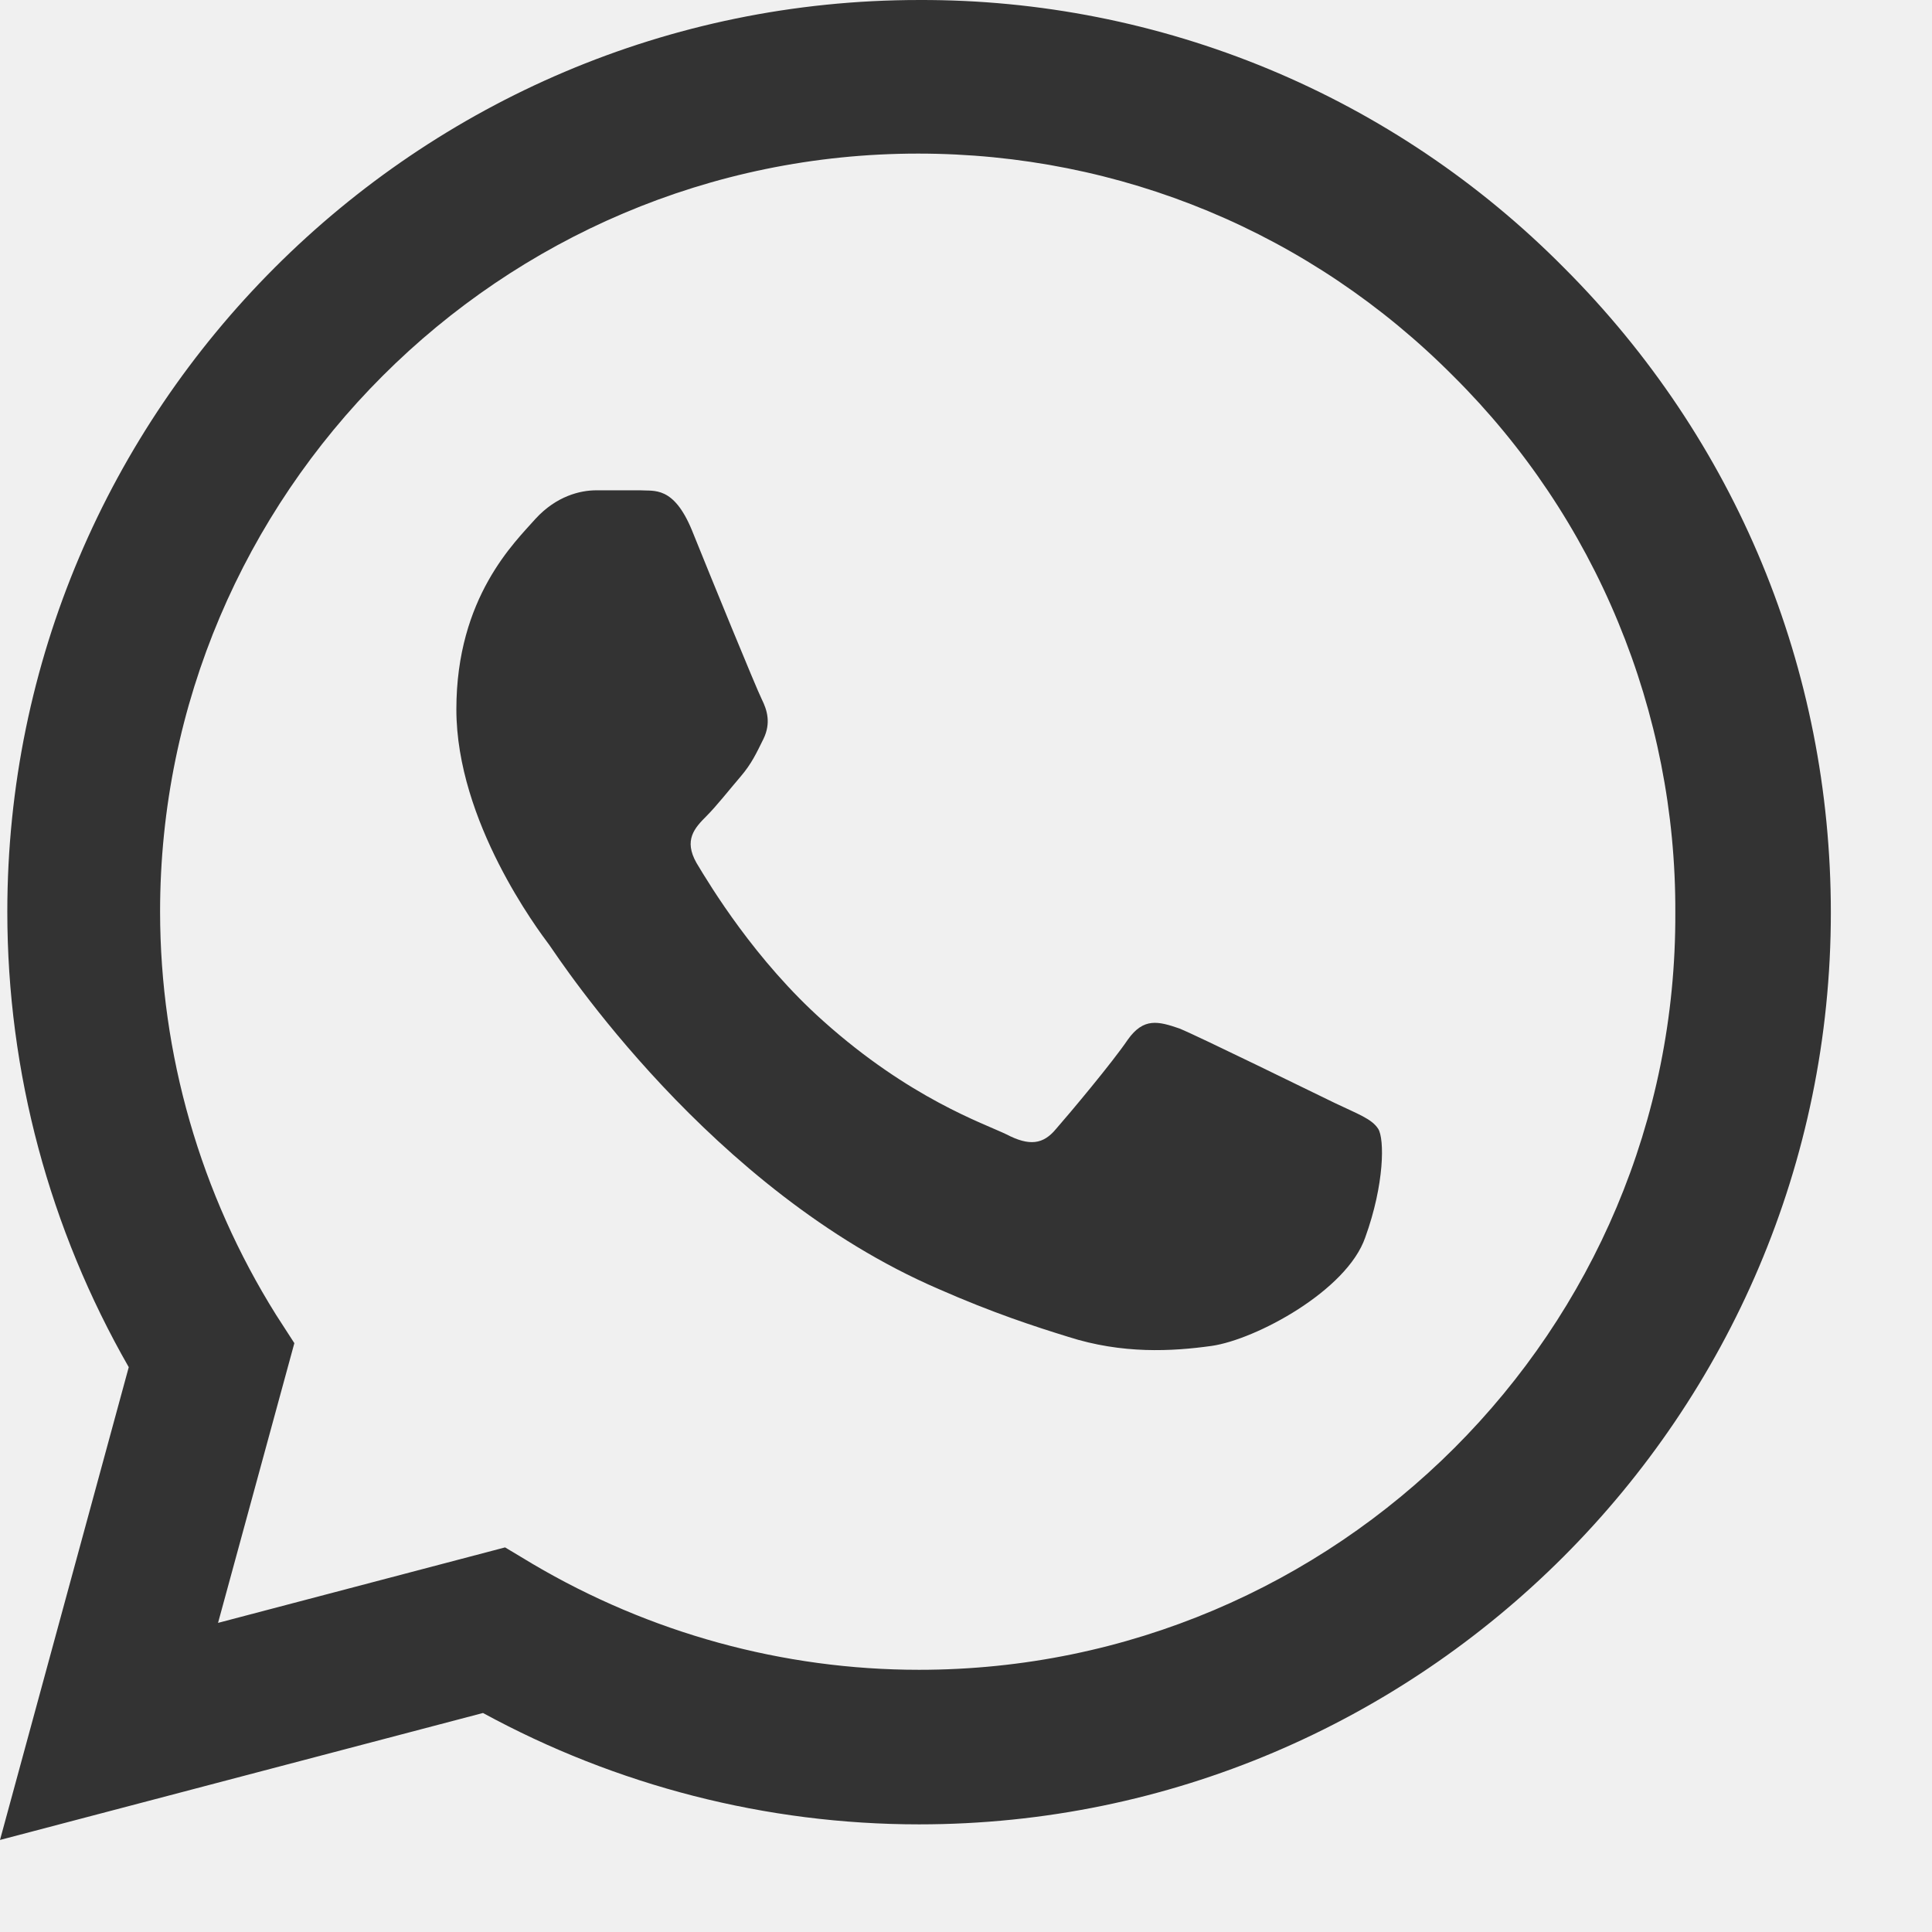
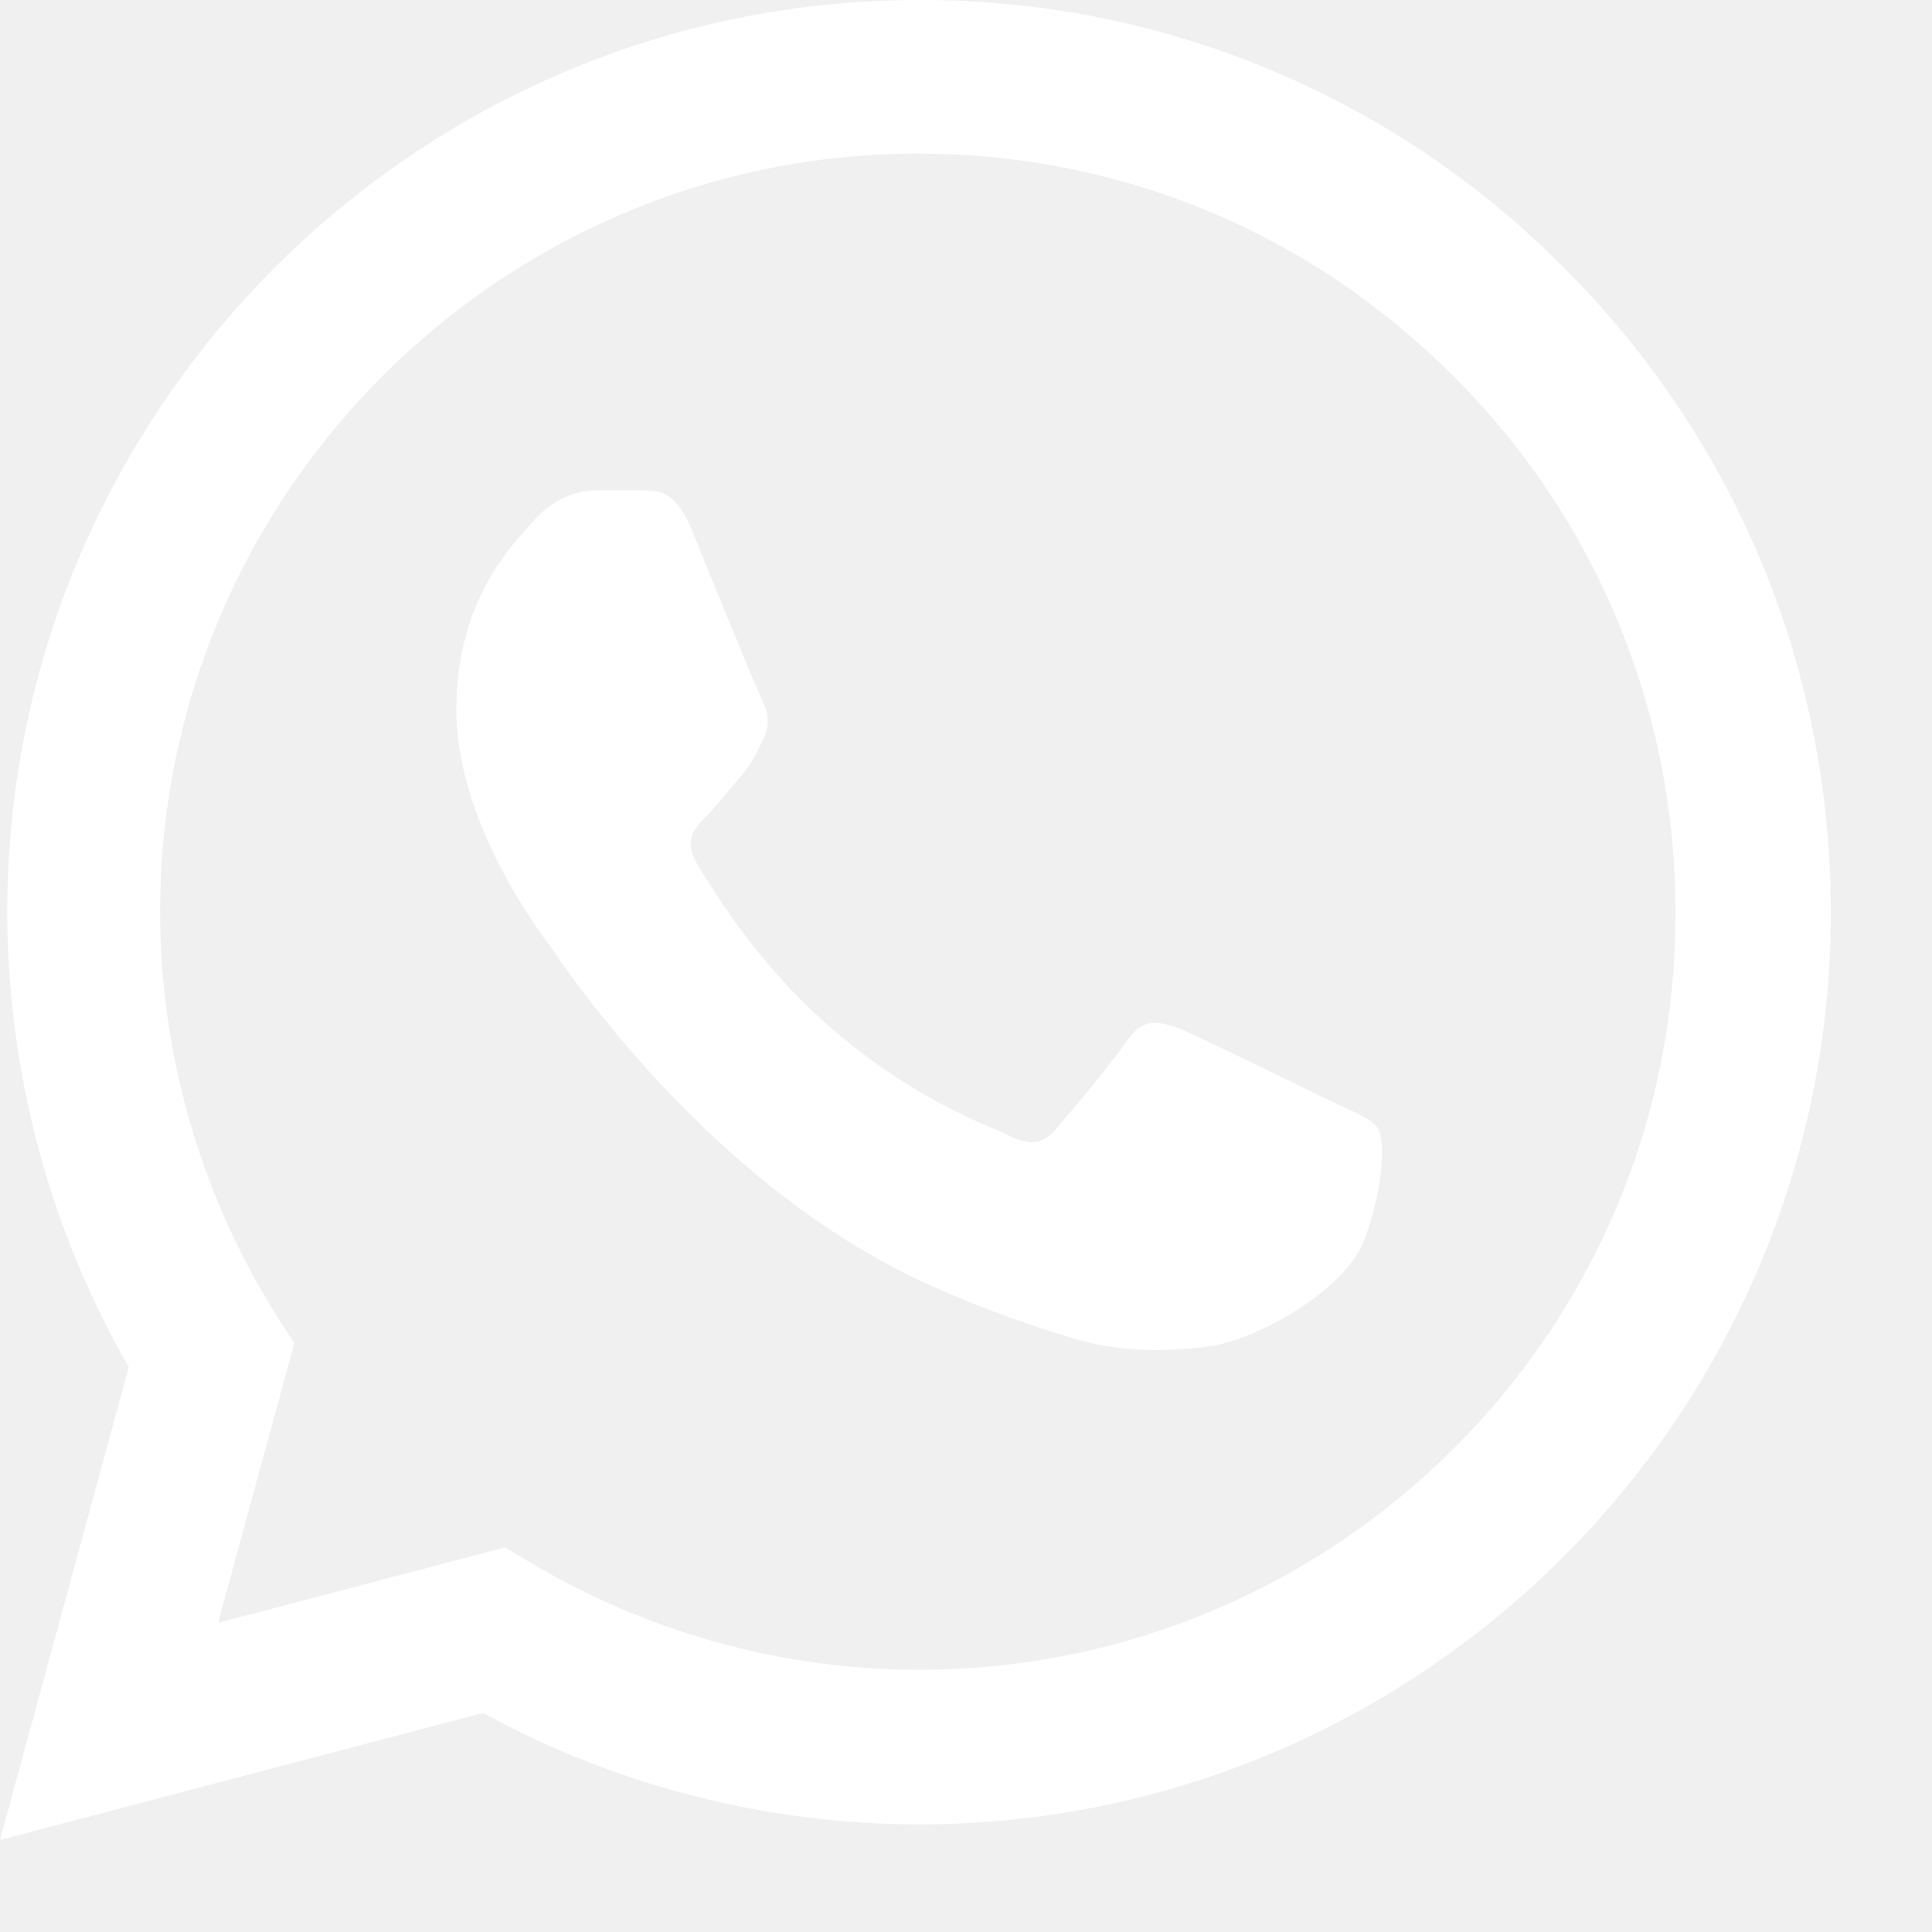
<svg xmlns="http://www.w3.org/2000/svg" width="14" height="14" viewBox="0 0 14 14" fill="none">
-   <path d="M11.333 1.94C10.722 1.323 9.994 0.833 9.192 0.5C8.389 0.167 7.529 -0.003 6.66 3.59301e-05C3.02 3.59301e-05 0.053 2.967 0.053 6.607C0.053 7.773 0.36 8.907 0.933 9.907L0 13.333L3.5 12.413C4.467 12.94 5.553 13.22 6.66 13.22C10.3 13.22 13.267 10.253 13.267 6.613C13.267 4.847 12.58 3.187 11.333 1.94ZM6.66 12.1C5.673 12.1 4.707 11.833 3.86 11.333L3.66 11.213L1.58 11.76L2.133 9.733L2 9.527C1.452 8.651 1.161 7.64 1.16 6.607C1.16 3.58 3.627 1.113 6.653 1.113C8.12 1.113 9.5 1.687 10.533 2.727C11.045 3.236 11.451 3.842 11.726 4.509C12.002 5.176 12.143 5.891 12.14 6.613C12.153 9.64 9.687 12.1 6.66 12.1ZM9.673 7.993C9.507 7.913 8.693 7.513 8.547 7.453C8.393 7.4 8.287 7.373 8.173 7.533C8.06 7.7 7.747 8.073 7.653 8.18C7.56 8.293 7.46 8.307 7.293 8.22C7.127 8.14 6.593 7.96 5.967 7.4C5.473 6.96 5.147 6.42 5.047 6.253C4.953 6.087 5.033 6 5.12 5.913C5.193 5.84 5.287 5.72 5.367 5.627C5.447 5.533 5.48 5.46 5.533 5.353C5.587 5.24 5.56 5.147 5.52 5.067C5.48 4.987 5.147 4.173 5.013 3.84C4.88 3.52 4.74 3.56 4.64 3.553H4.32C4.207 3.553 4.033 3.593 3.88 3.76C3.733 3.927 3.307 4.327 3.307 5.14C3.307 5.953 3.9 6.74 3.98 6.847C4.06 6.96 5.147 8.627 6.8 9.34C7.193 9.513 7.5 9.613 7.74 9.687C8.133 9.813 8.493 9.793 8.78 9.753C9.1 9.707 9.76 9.353 9.893 8.967C10.033 8.58 10.033 8.253 9.987 8.18C9.94 8.107 9.84 8.073 9.673 7.993Z" fill="#333333" />
+   <path d="M11.333 1.94C10.722 1.323 9.994 0.833 9.192 0.5C8.389 0.167 7.529 -0.003 6.66 3.59301e-05C3.02 3.59301e-05 0.053 2.967 0.053 6.607C0.053 7.773 0.36 8.907 0.933 9.907L0 13.333L3.5 12.413C4.467 12.94 5.553 13.22 6.66 13.22C10.3 13.22 13.267 10.253 13.267 6.613C13.267 4.847 12.58 3.187 11.333 1.94ZM6.66 12.1C5.673 12.1 4.707 11.833 3.86 11.333L3.66 11.213L1.58 11.76L2.133 9.733L2 9.527C1.452 8.651 1.161 7.64 1.16 6.607C1.16 3.58 3.627 1.113 6.653 1.113C8.12 1.113 9.5 1.687 10.533 2.727C11.045 3.236 11.451 3.842 11.726 4.509C12.002 5.176 12.143 5.891 12.14 6.613C12.153 9.64 9.687 12.1 6.66 12.1ZM9.673 7.993C9.507 7.913 8.693 7.513 8.547 7.453C8.393 7.4 8.287 7.373 8.173 7.533C8.06 7.7 7.747 8.073 7.653 8.18C7.56 8.293 7.46 8.307 7.293 8.22C7.127 8.14 6.593 7.96 5.967 7.4C5.473 6.96 5.147 6.42 5.047 6.253C4.953 6.087 5.033 6 5.12 5.913C5.193 5.84 5.287 5.72 5.367 5.627C5.447 5.533 5.48 5.46 5.533 5.353C5.587 5.24 5.56 5.147 5.52 5.067C5.48 4.987 5.147 4.173 5.013 3.84C4.88 3.52 4.74 3.56 4.64 3.553H4.32C4.207 3.553 4.033 3.593 3.88 3.76C3.733 3.927 3.307 4.327 3.307 5.14C3.307 5.953 3.9 6.74 3.98 6.847C4.06 6.96 5.147 8.627 6.8 9.34C7.193 9.513 7.5 9.613 7.74 9.687C8.133 9.813 8.493 9.793 8.78 9.753C9.1 9.707 9.76 9.353 9.893 8.967C10.033 8.58 10.033 8.253 9.987 8.18C9.94 8.107 9.84 8.073 9.673 7.993Z" fill="#FFFFFF" />
</svg>
